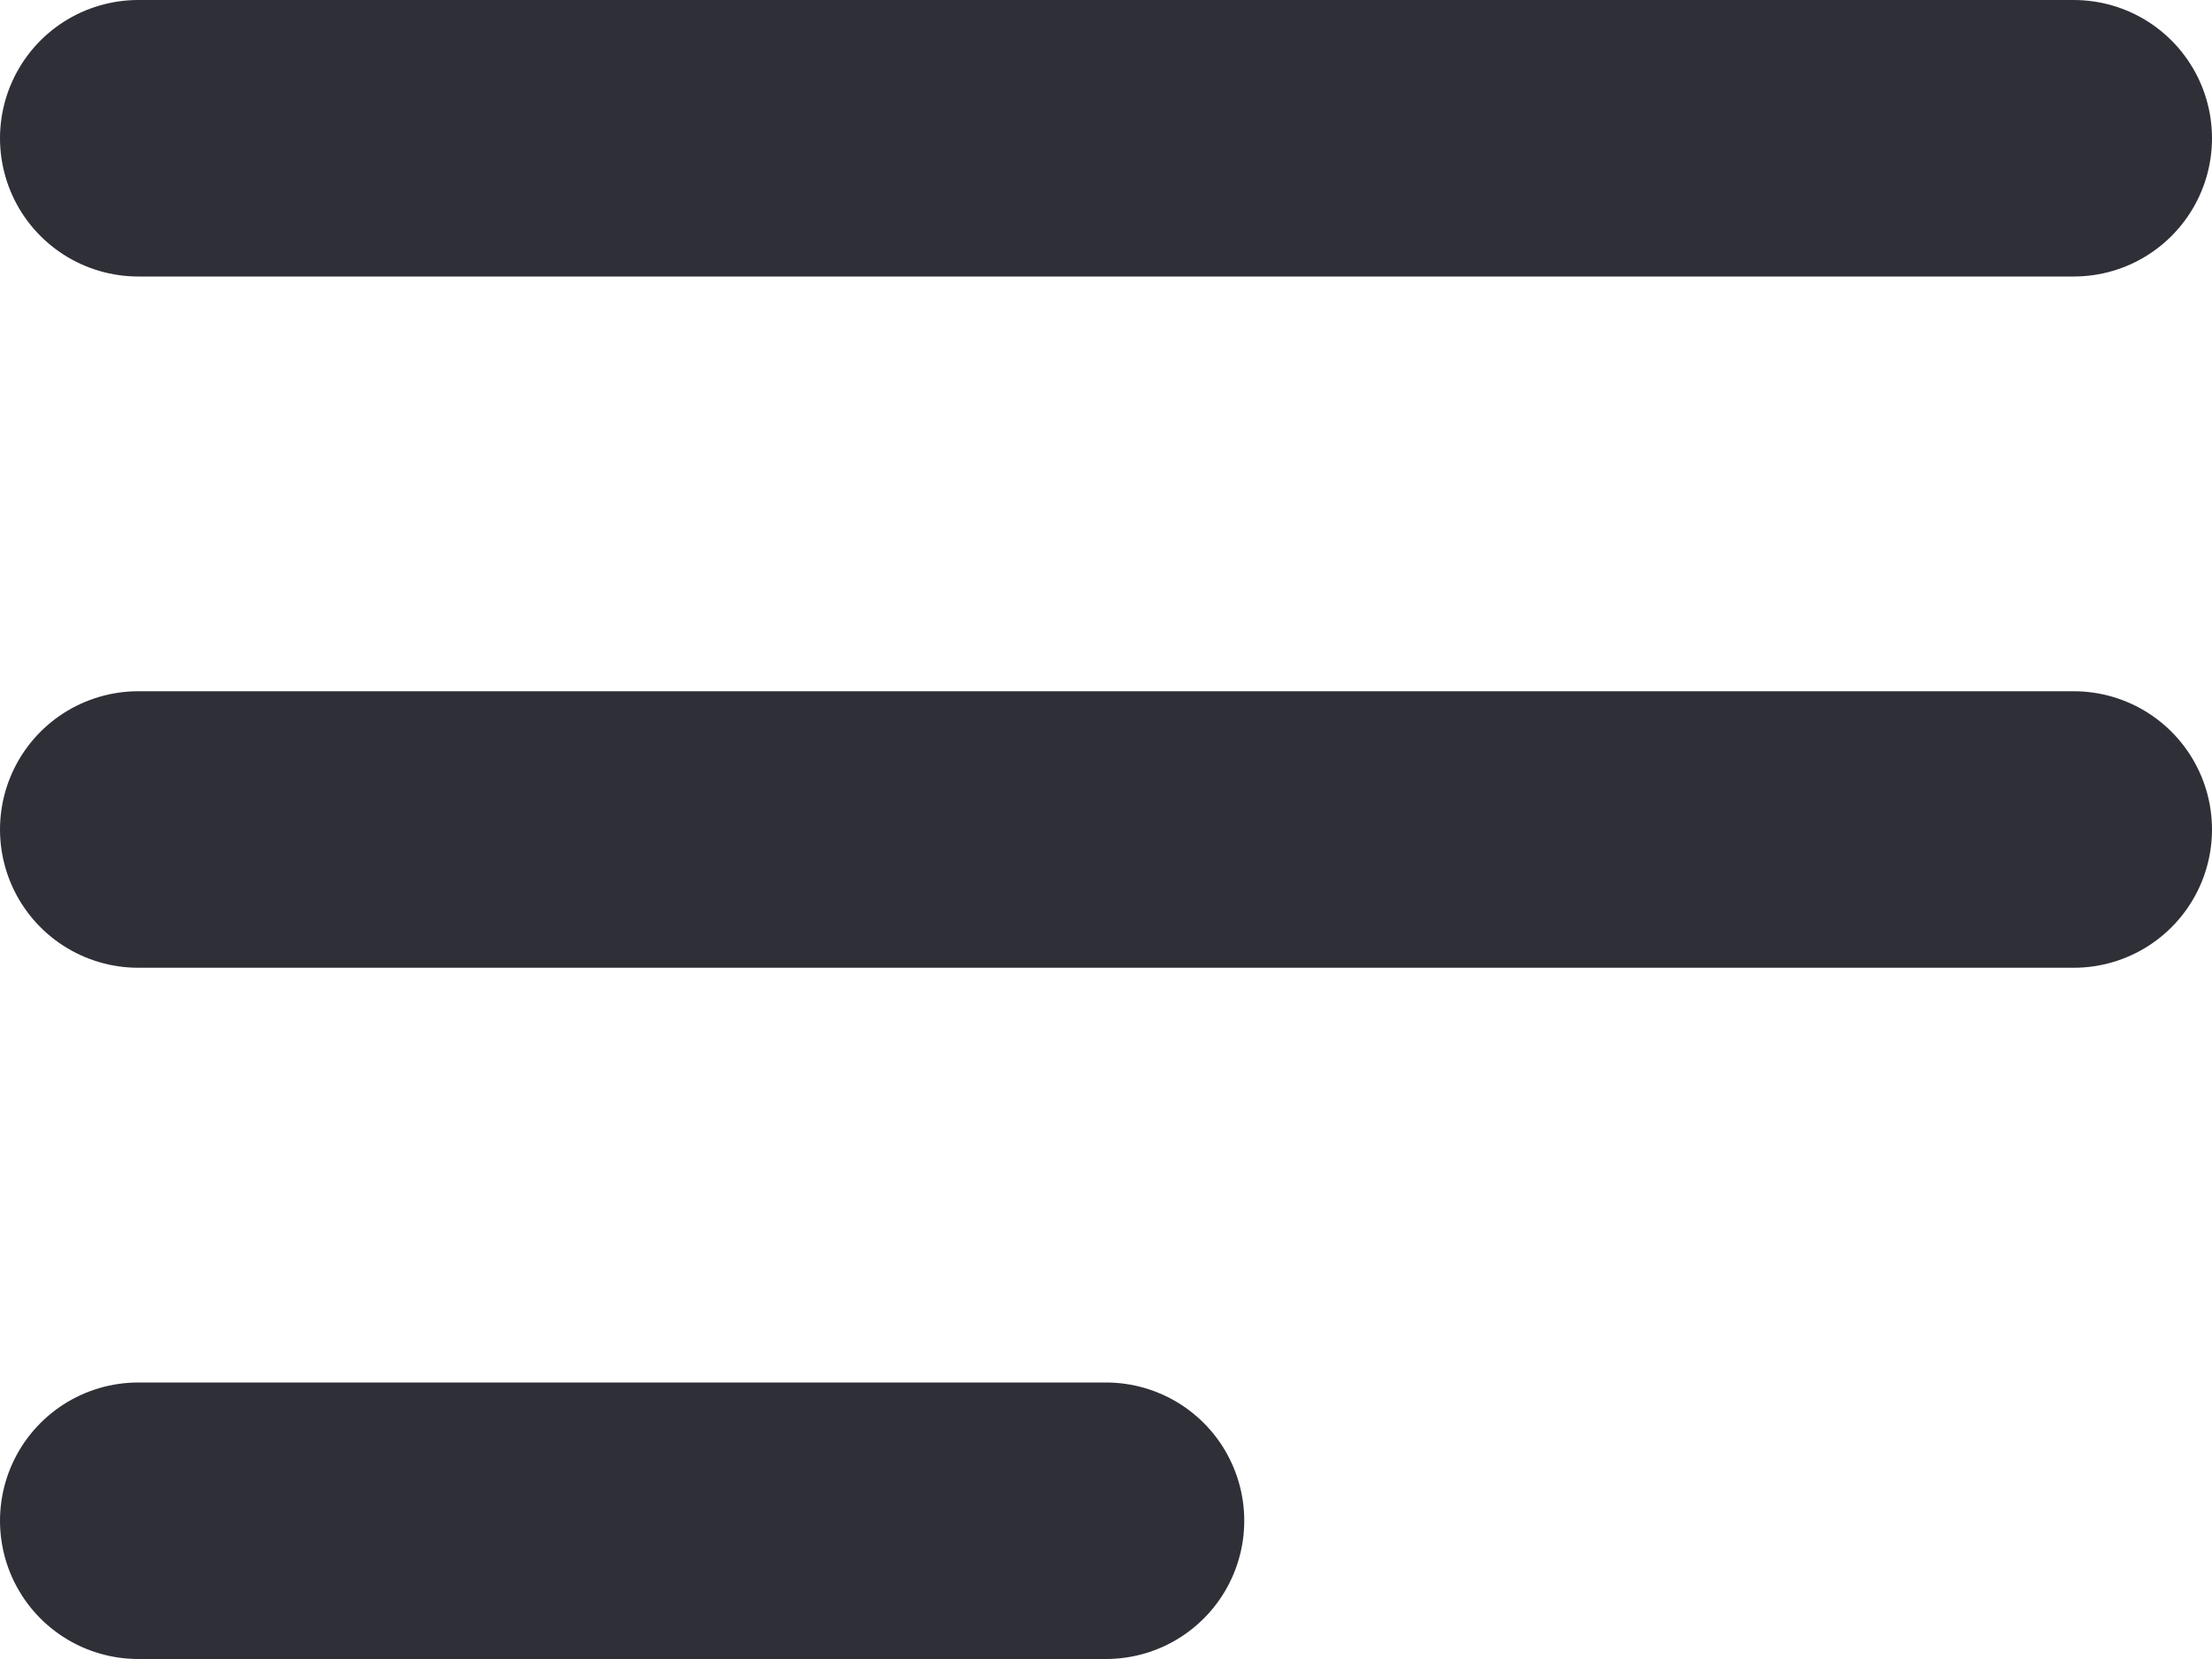
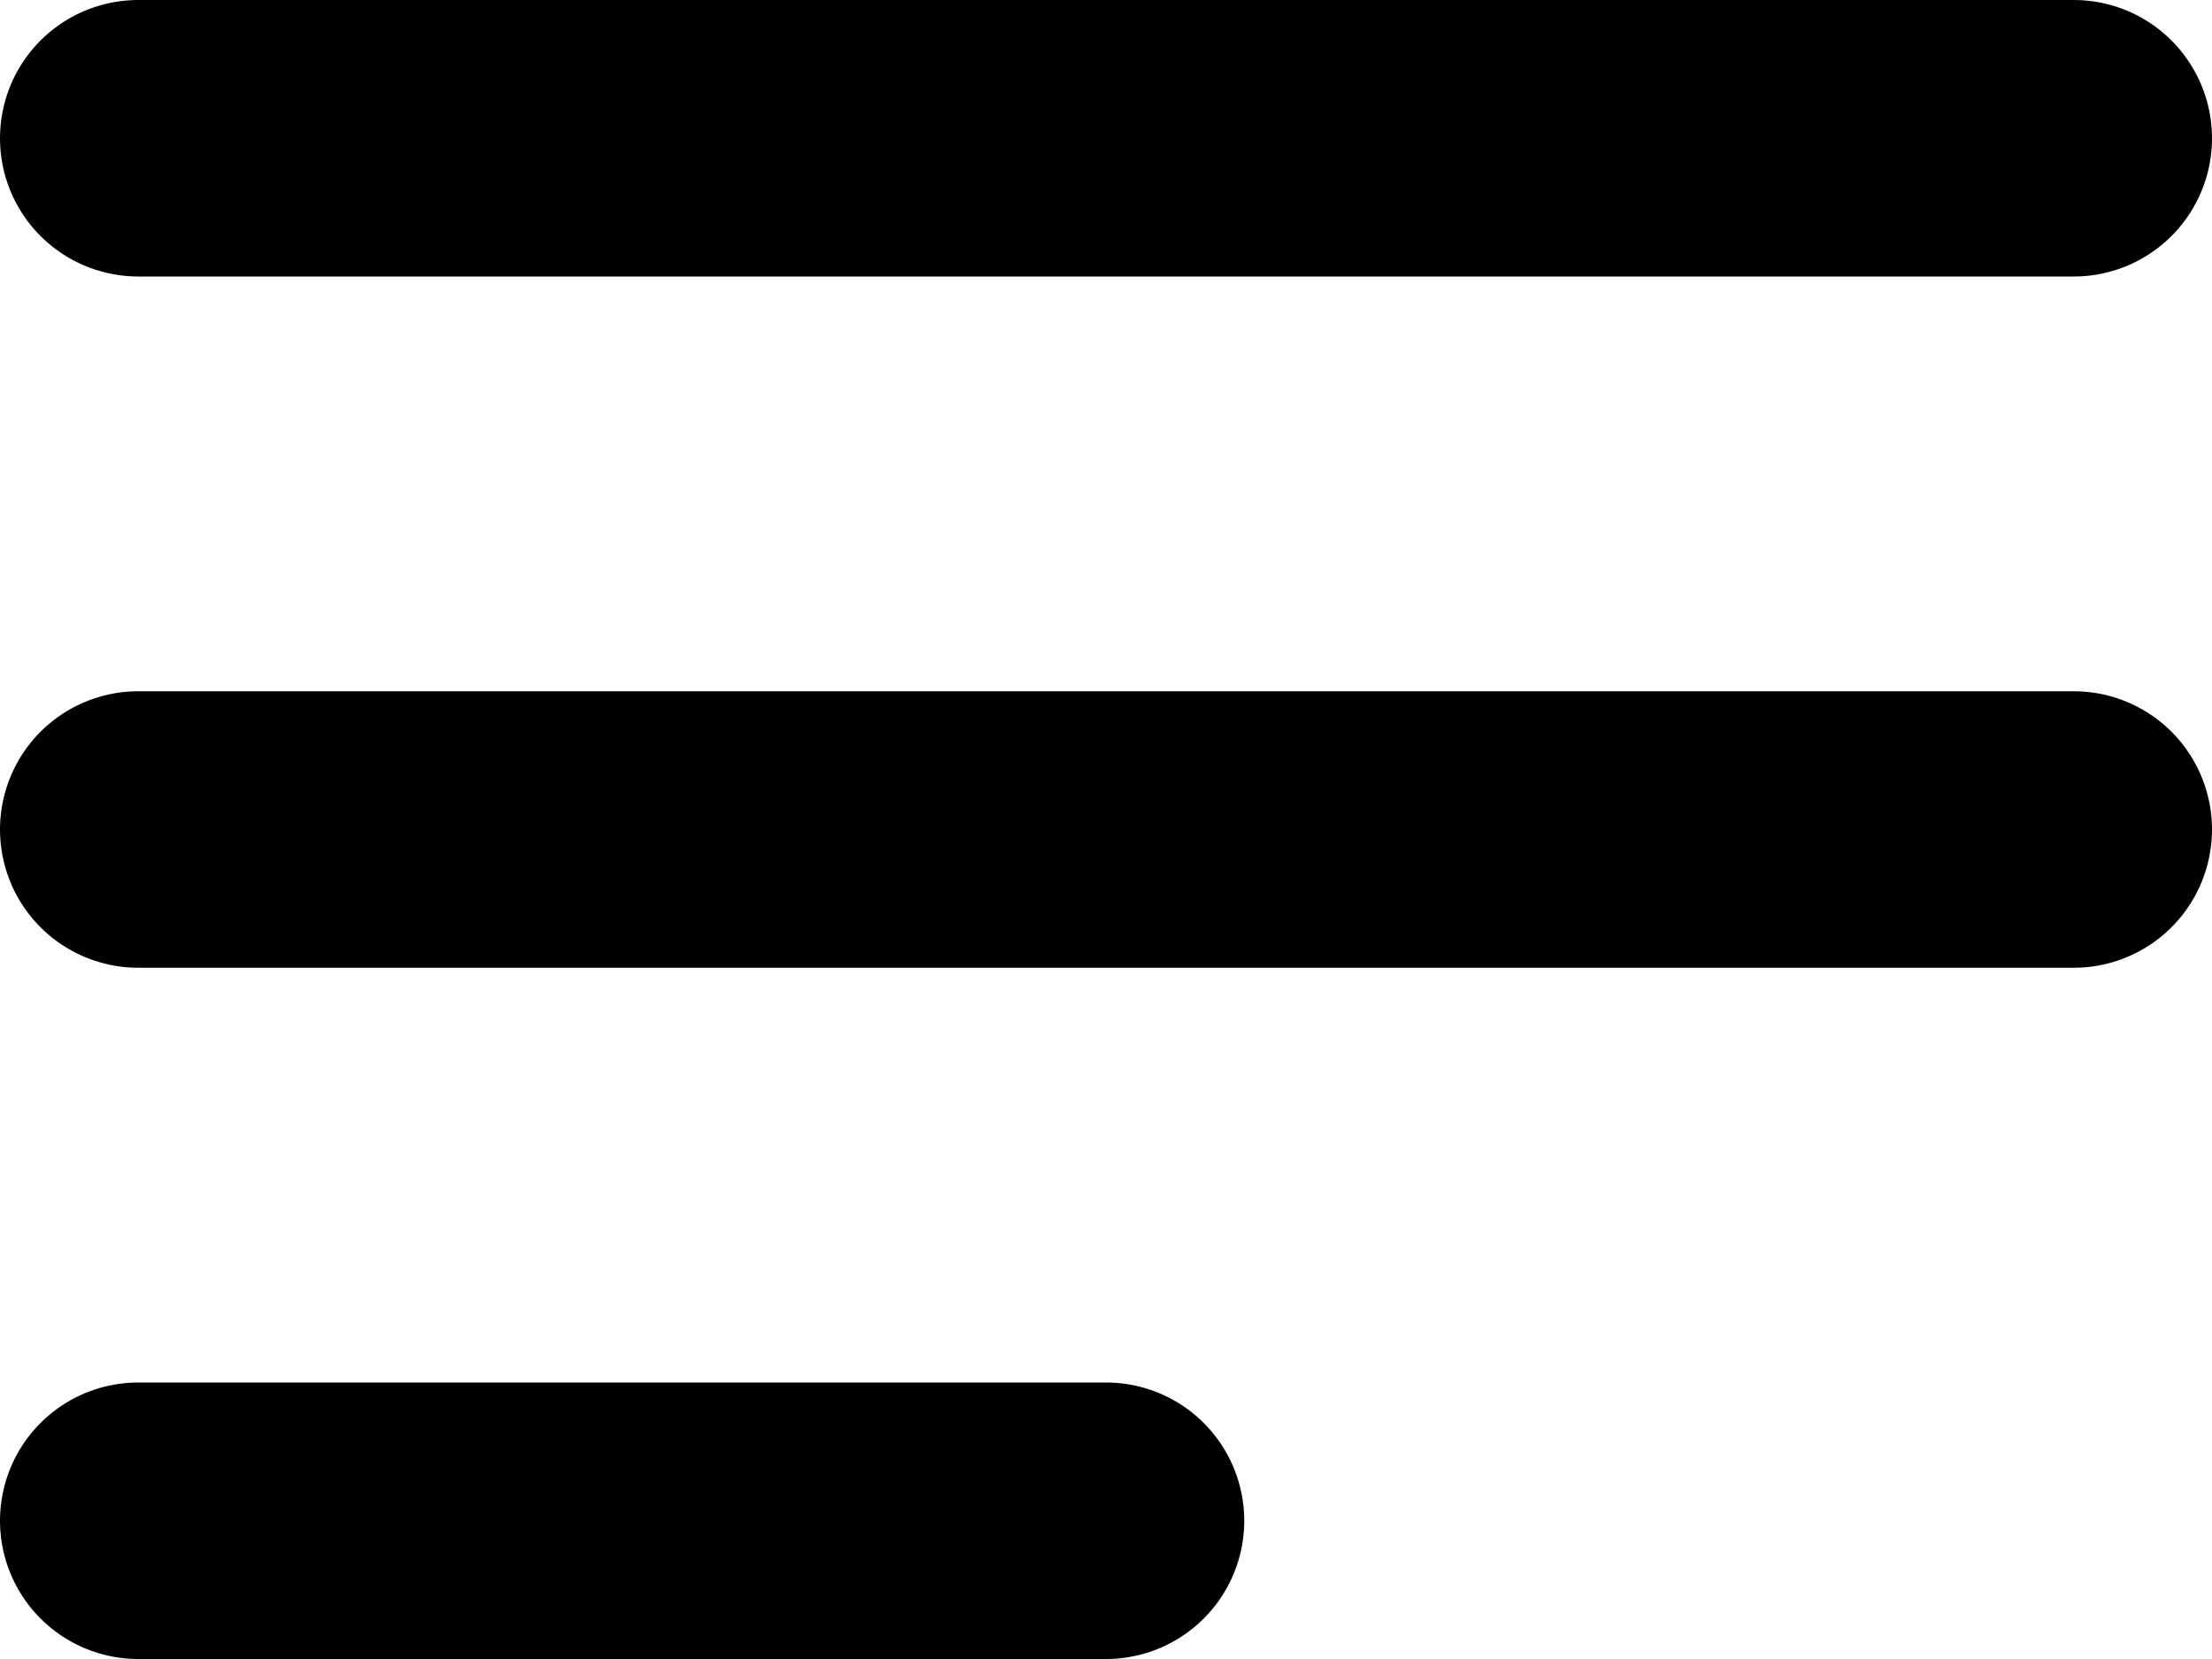
<svg xmlns="http://www.w3.org/2000/svg" width="16" height="12" fill="currentColor" viewBox="0 0 16 12">
-   <path stroke="#2F2F38" stroke-linecap="round" stroke-linejoin="round" stroke-width="2" d="M1 1h14M1 6h14M1 11h7" />
+   <path stroke="currentColor" stroke-linecap="round" stroke-linejoin="round" stroke-width="2" d="M1 1h14M1 6h14M1 11h7" />
</svg>
